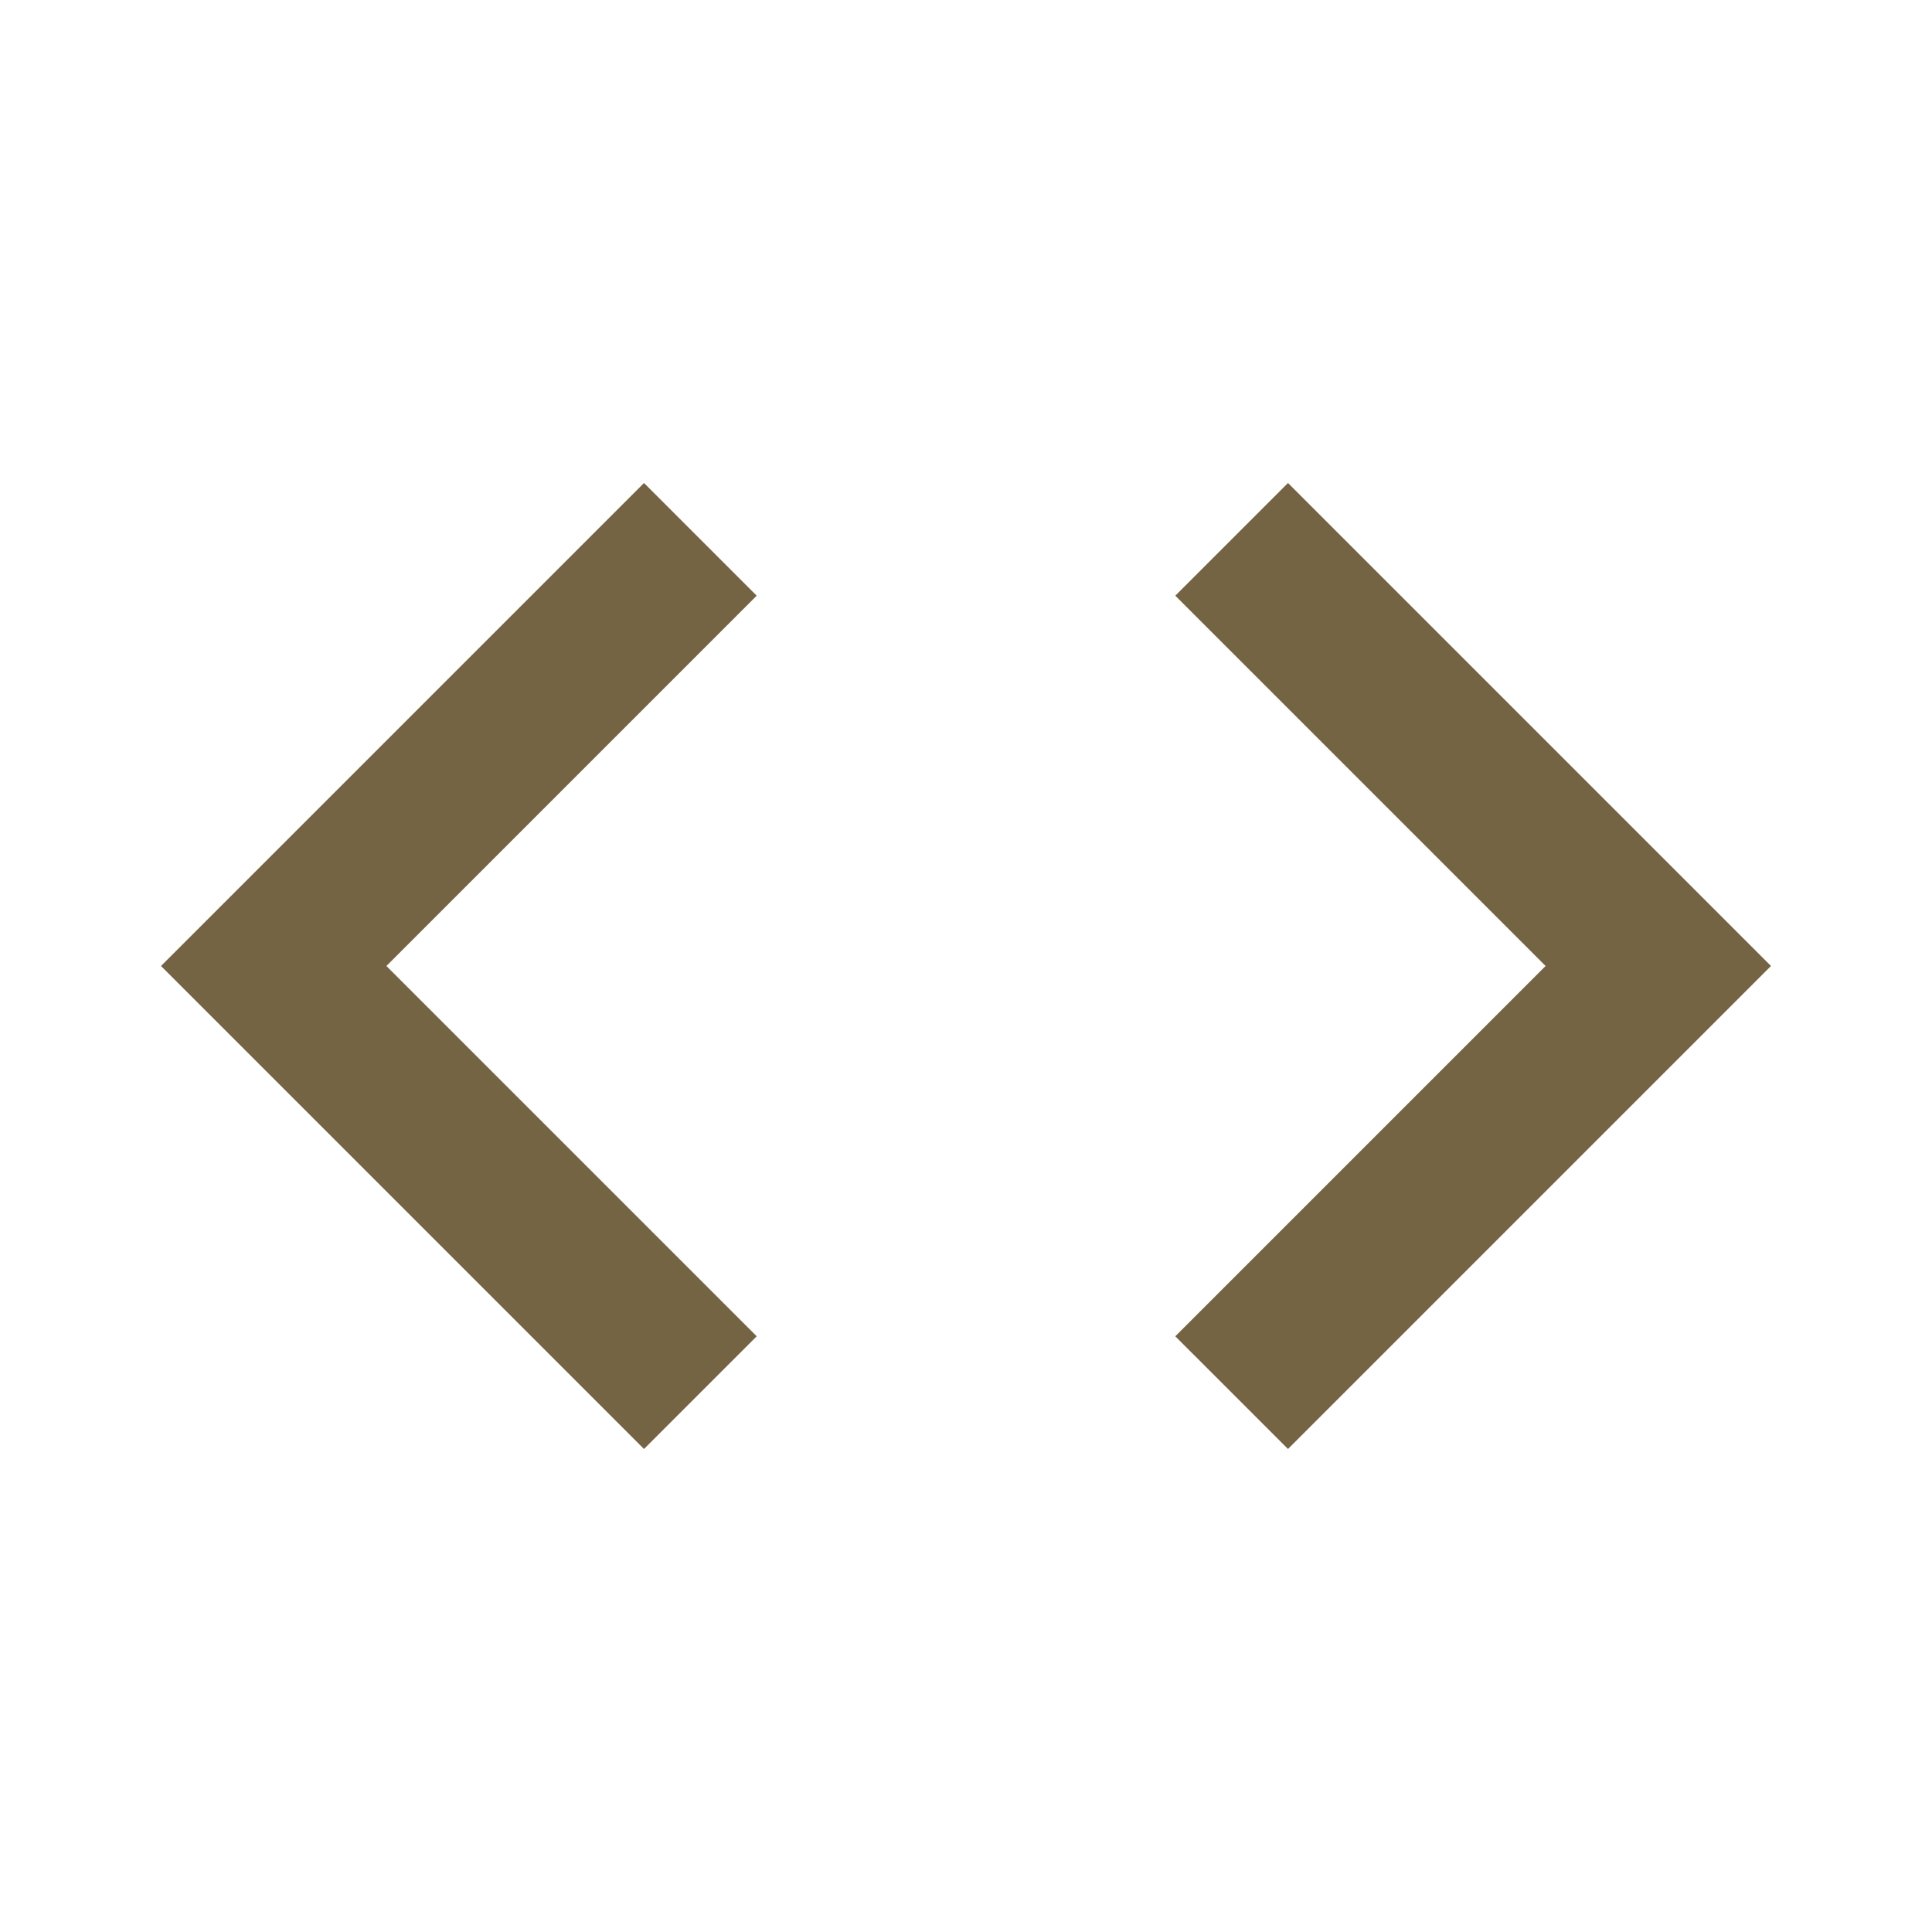
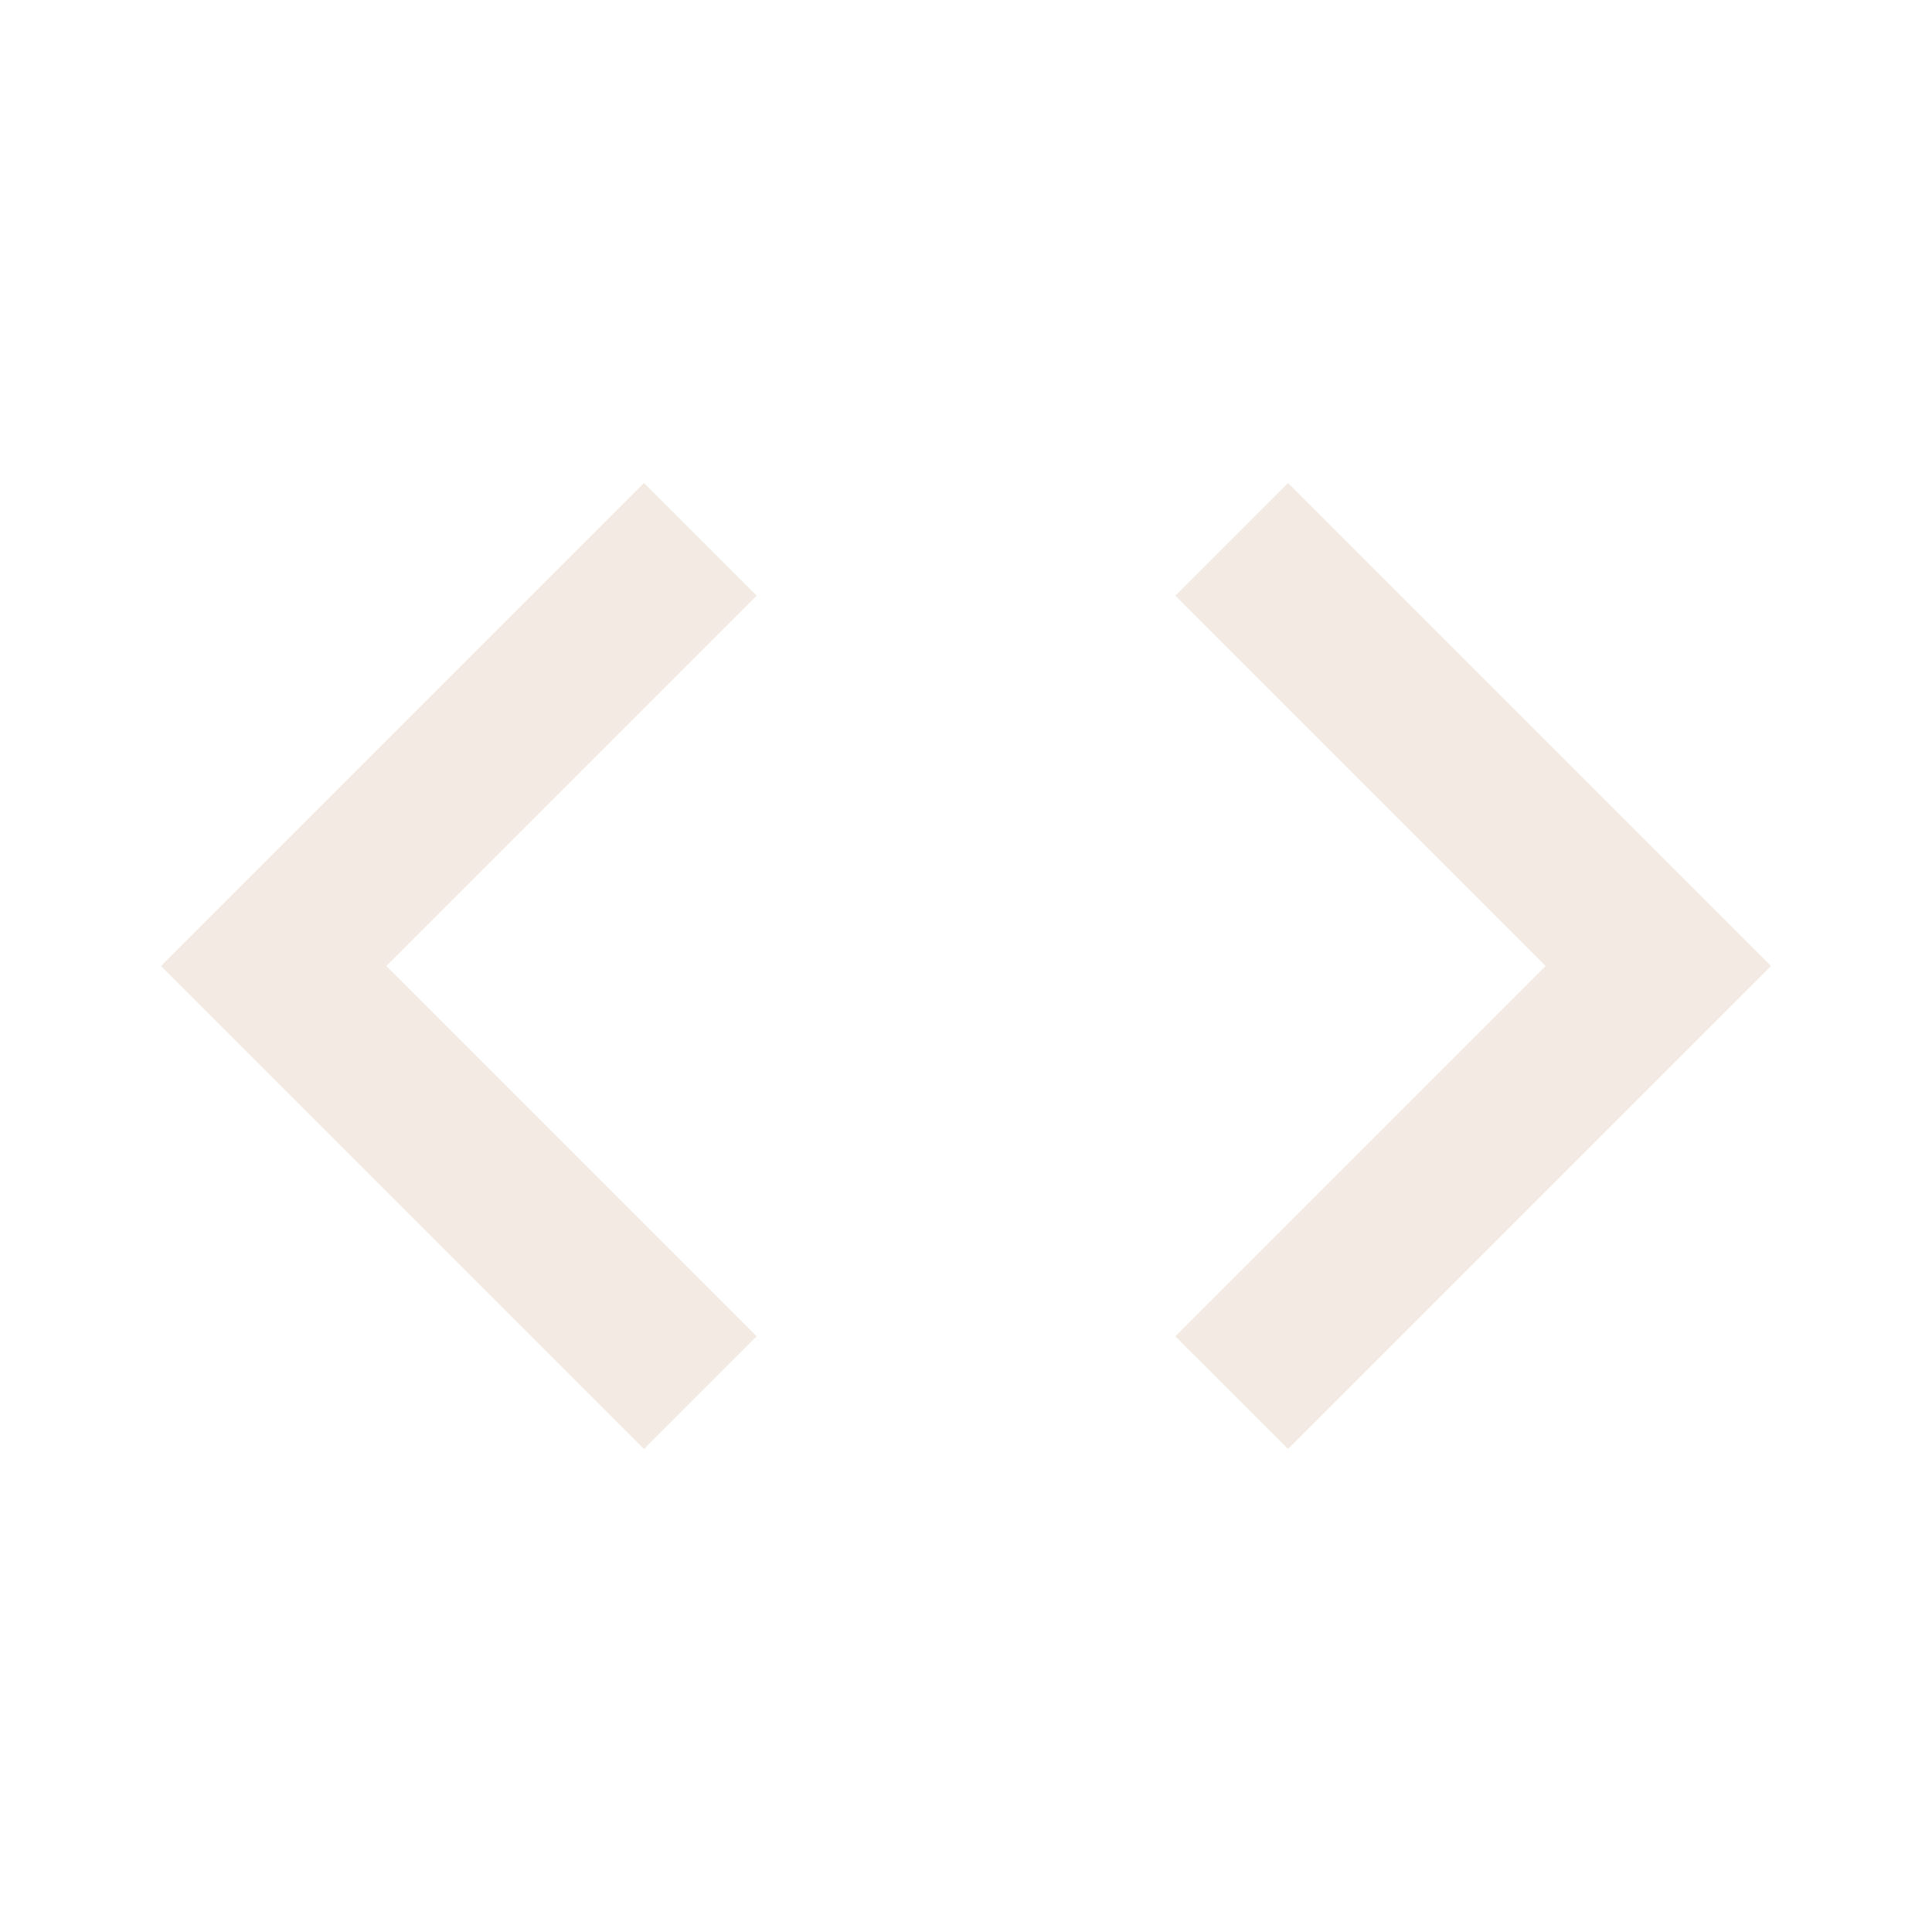
- <svg xmlns="http://www.w3.org/2000/svg" width="27" height="27" viewBox="0 0 27 27" fill="#746444">
+ <svg xmlns="http://www.w3.org/2000/svg" width="27" height="27" viewBox="0 0 27 27" fill="#f3ebe3">
  <path d="M10.575 18.675L5.4 13.5L10.575 8.325L9 6.75L2.25 13.5L9 20.25L10.575 18.675ZM16.425 18.675L21.6 13.5L16.425 8.325L18 6.75L24.75 13.5L18 20.25L16.425 18.675Z" />
</svg>
